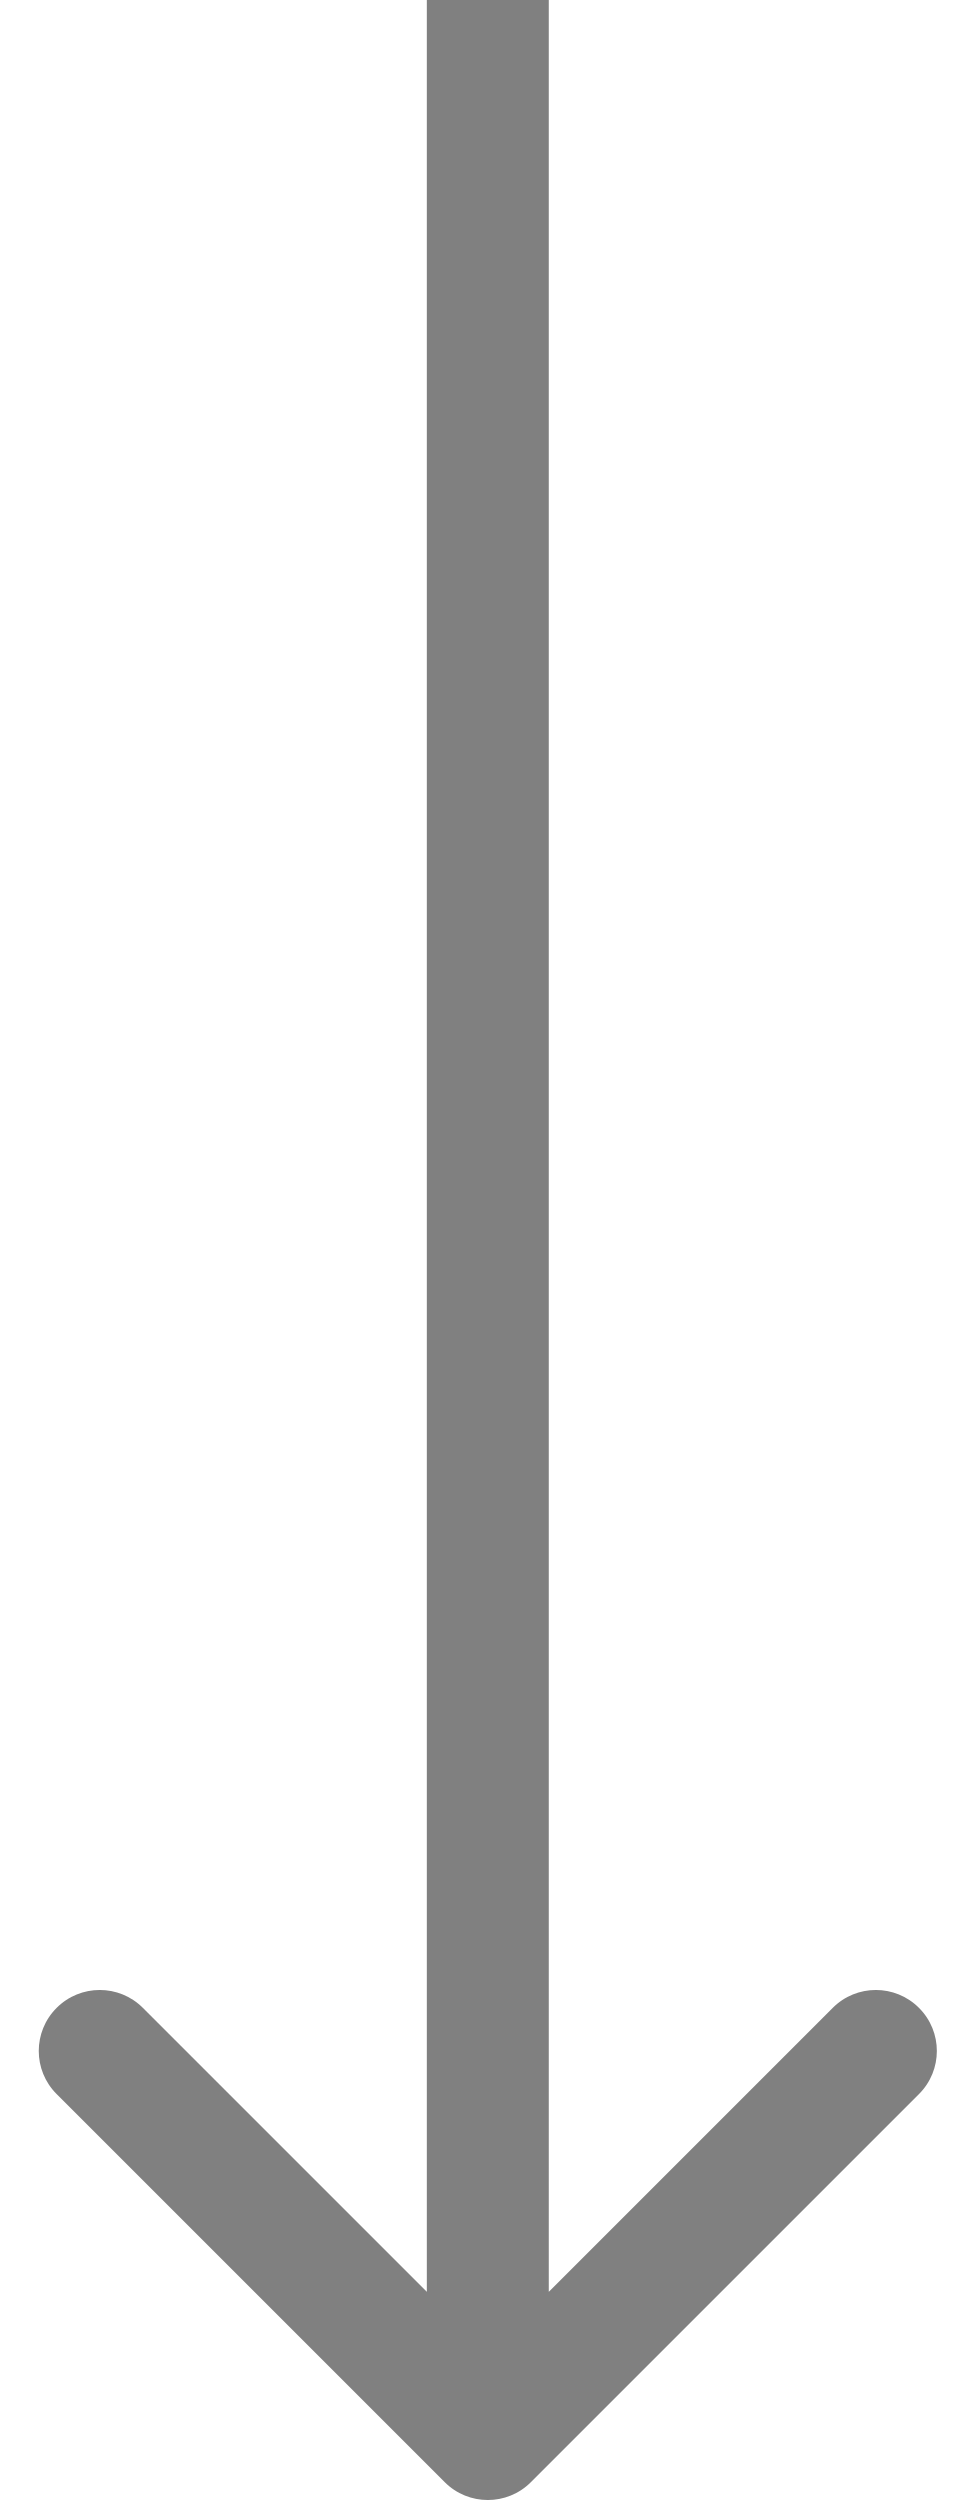
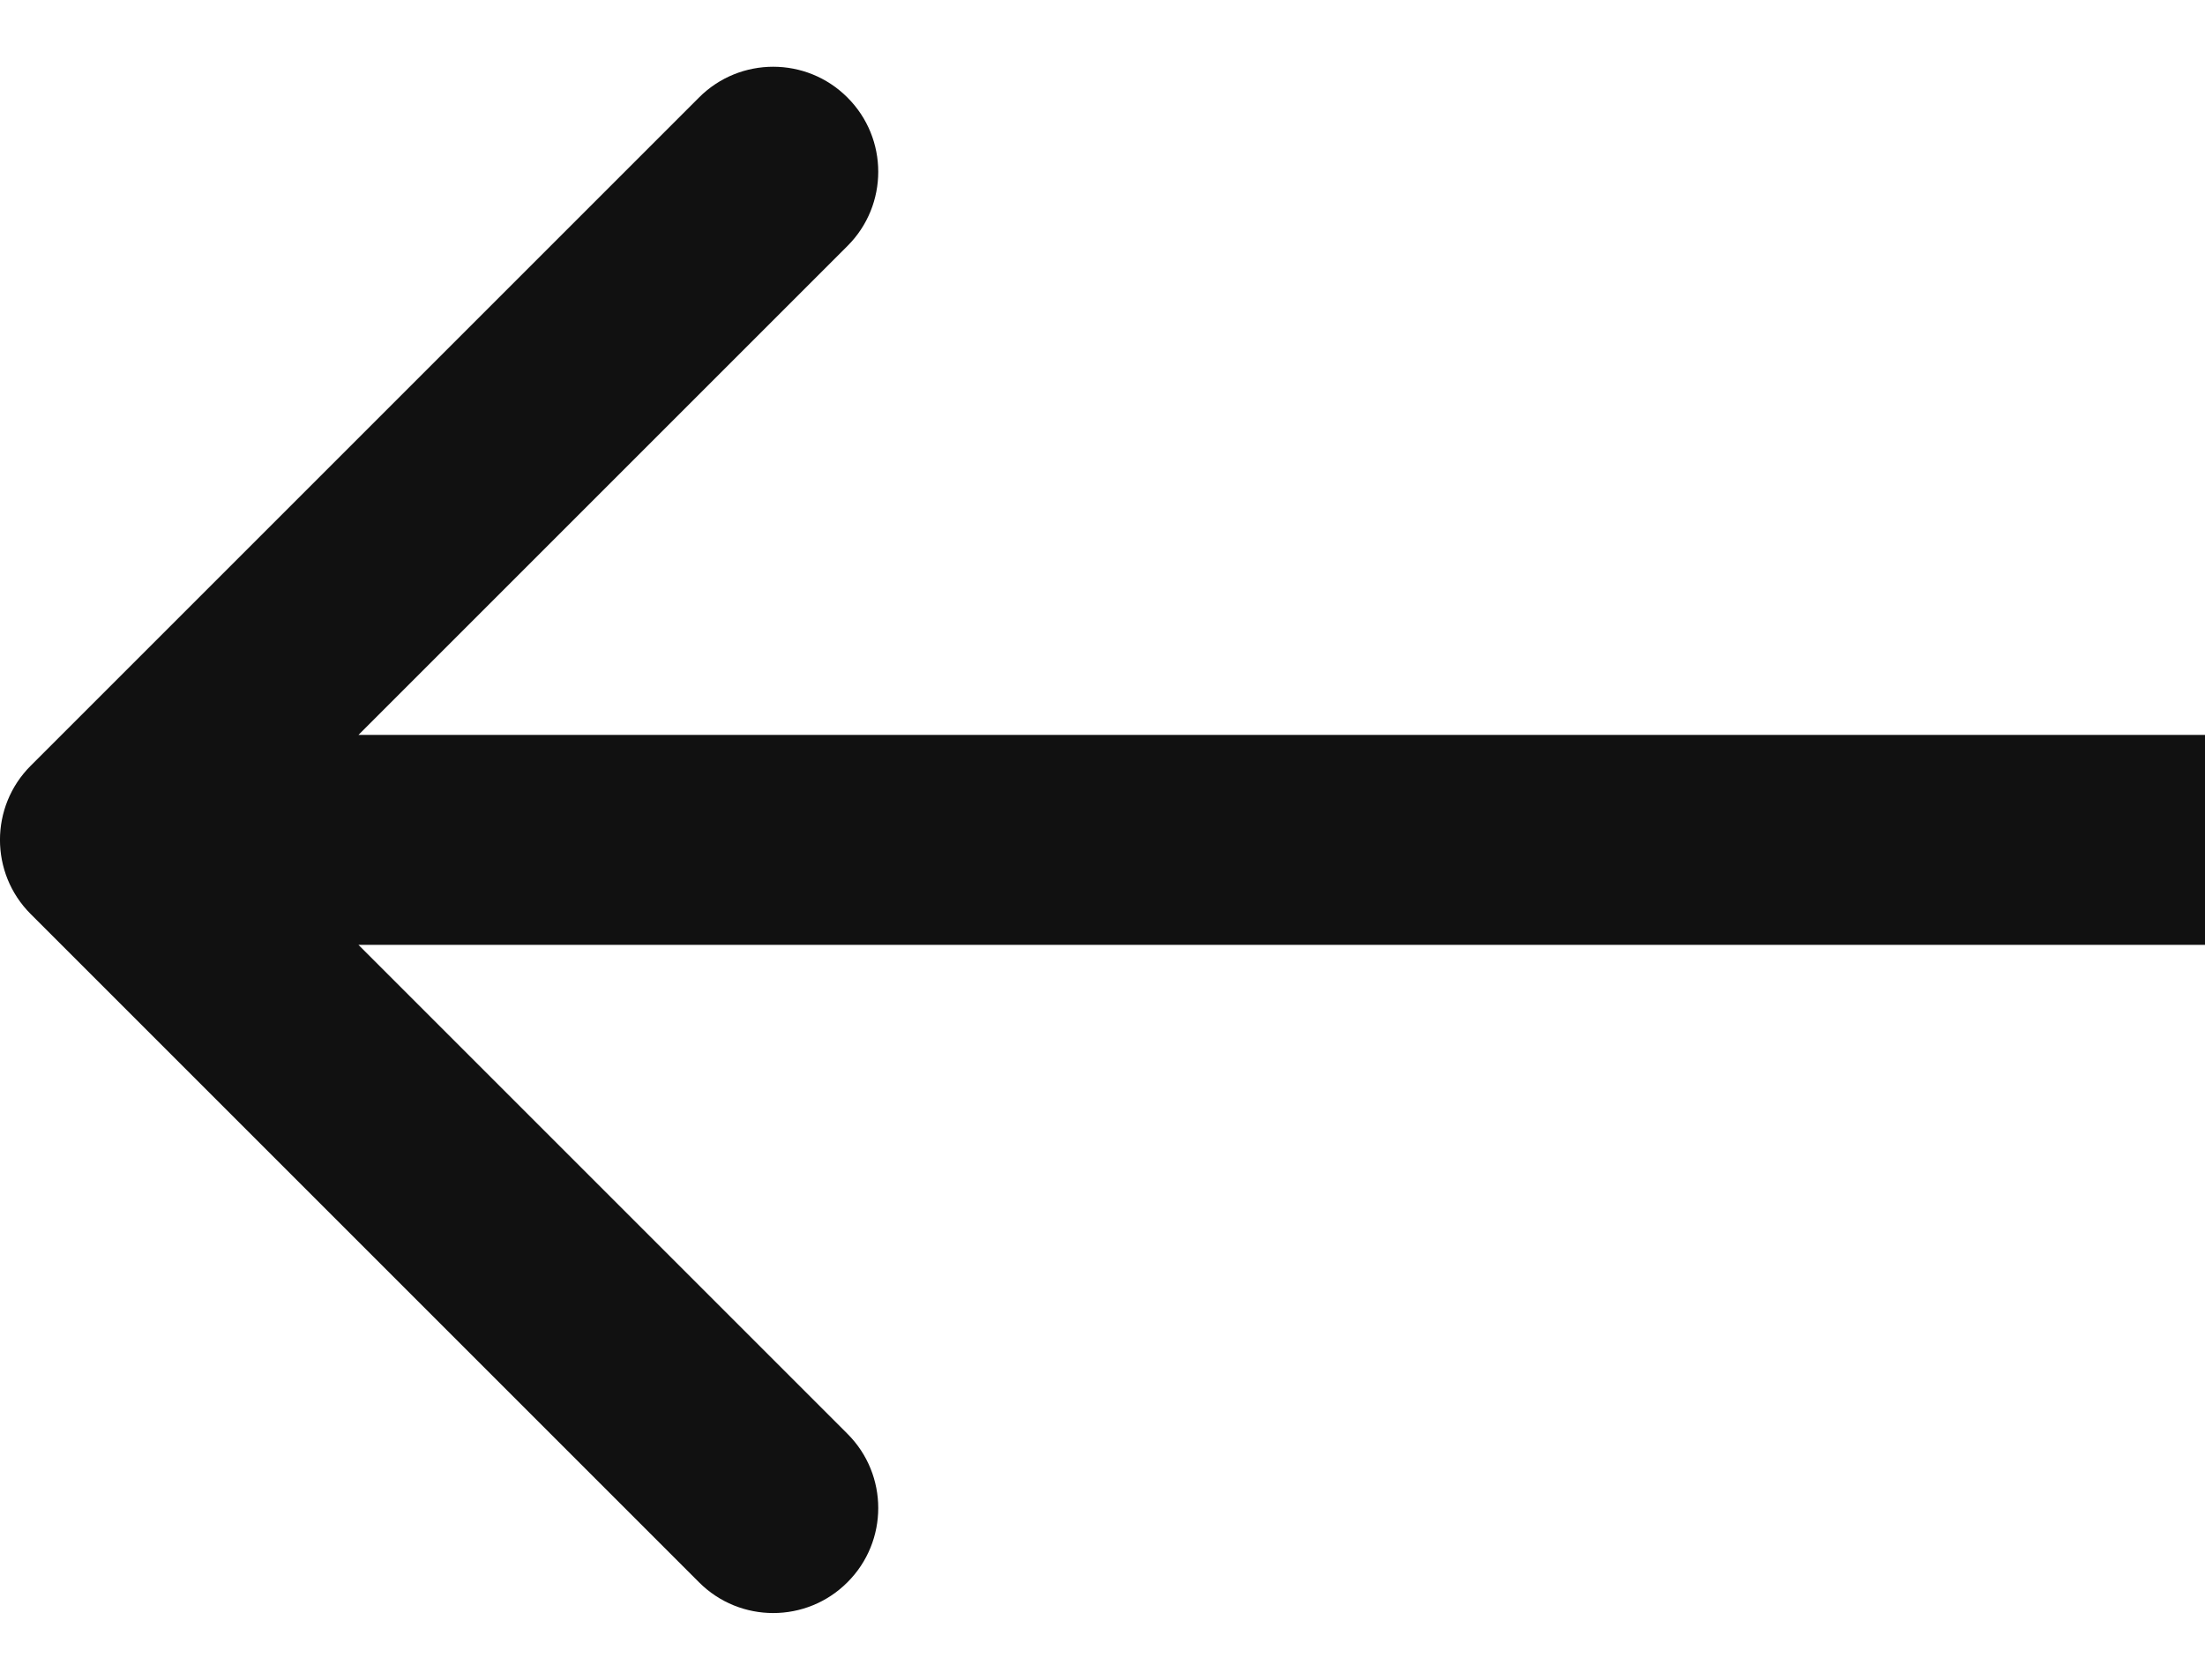
- <svg xmlns="http://www.w3.org/2000/svg" width="16" height="41" viewBox="0 0 16 41" fill="none">
-   <path d="M7.293 40.707C7.683 41.098 8.317 41.098 8.707 40.707L15.071 34.343C15.462 33.953 15.462 33.319 15.071 32.929C14.681 32.538 14.047 32.538 13.657 32.929L8 38.586L2.343 32.929C1.953 32.538 1.319 32.538 0.929 32.929C0.538 33.319 0.538 33.953 0.929 34.343L7.293 40.707ZM7 0L7 40H9L9 0L7 0Z" fill="#808080" />
+ <svg xmlns="http://www.w3.org/2000/svg" width="21" height="16" viewBox="0 0 21 16" fill="none">
+   <path d="M0.293 7.293C-0.098 7.683 -0.098 8.317 0.293 8.707L6.657 15.071C7.047 15.462 7.681 15.462 8.071 15.071C8.462 14.681 8.462 14.047 8.071 13.657L2.414 8L8.071 2.343C8.462 1.953 8.462 1.319 8.071 0.929C7.681 0.538 7.047 0.538 6.657 0.929L0.293 7.293ZM21 7L1 7V9L21 9V7Z" fill="#111111" />
</svg>
